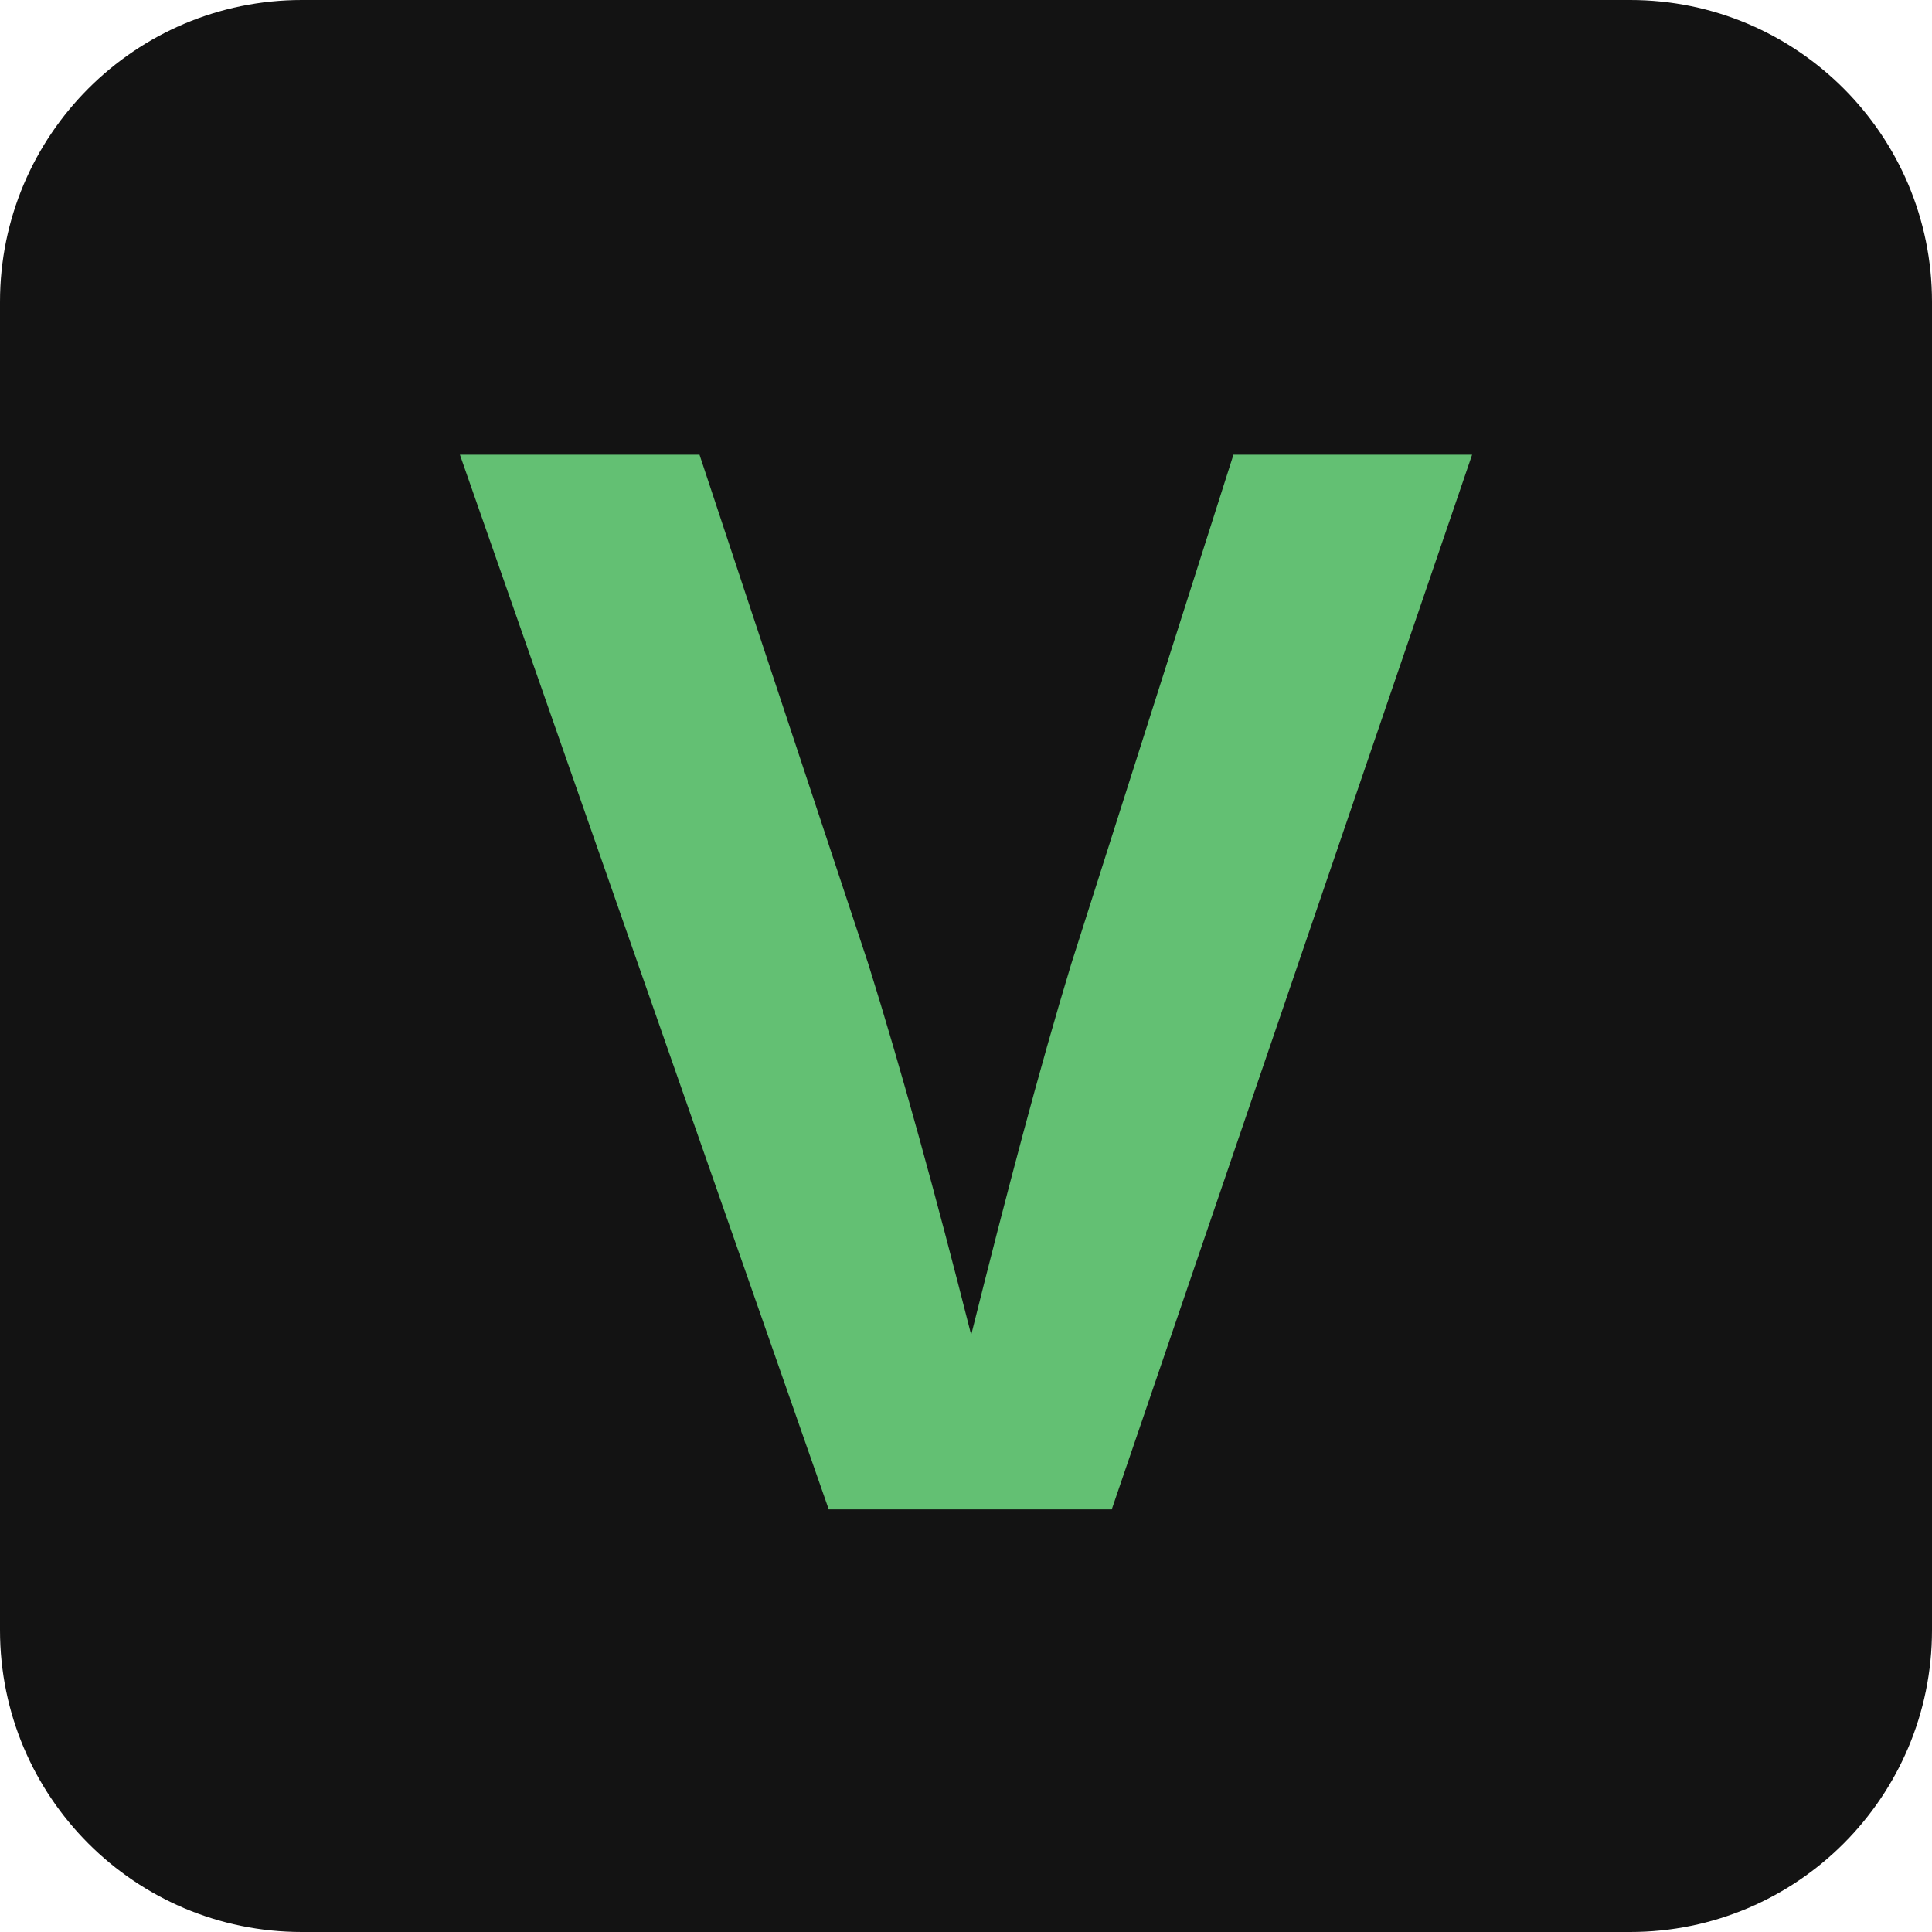
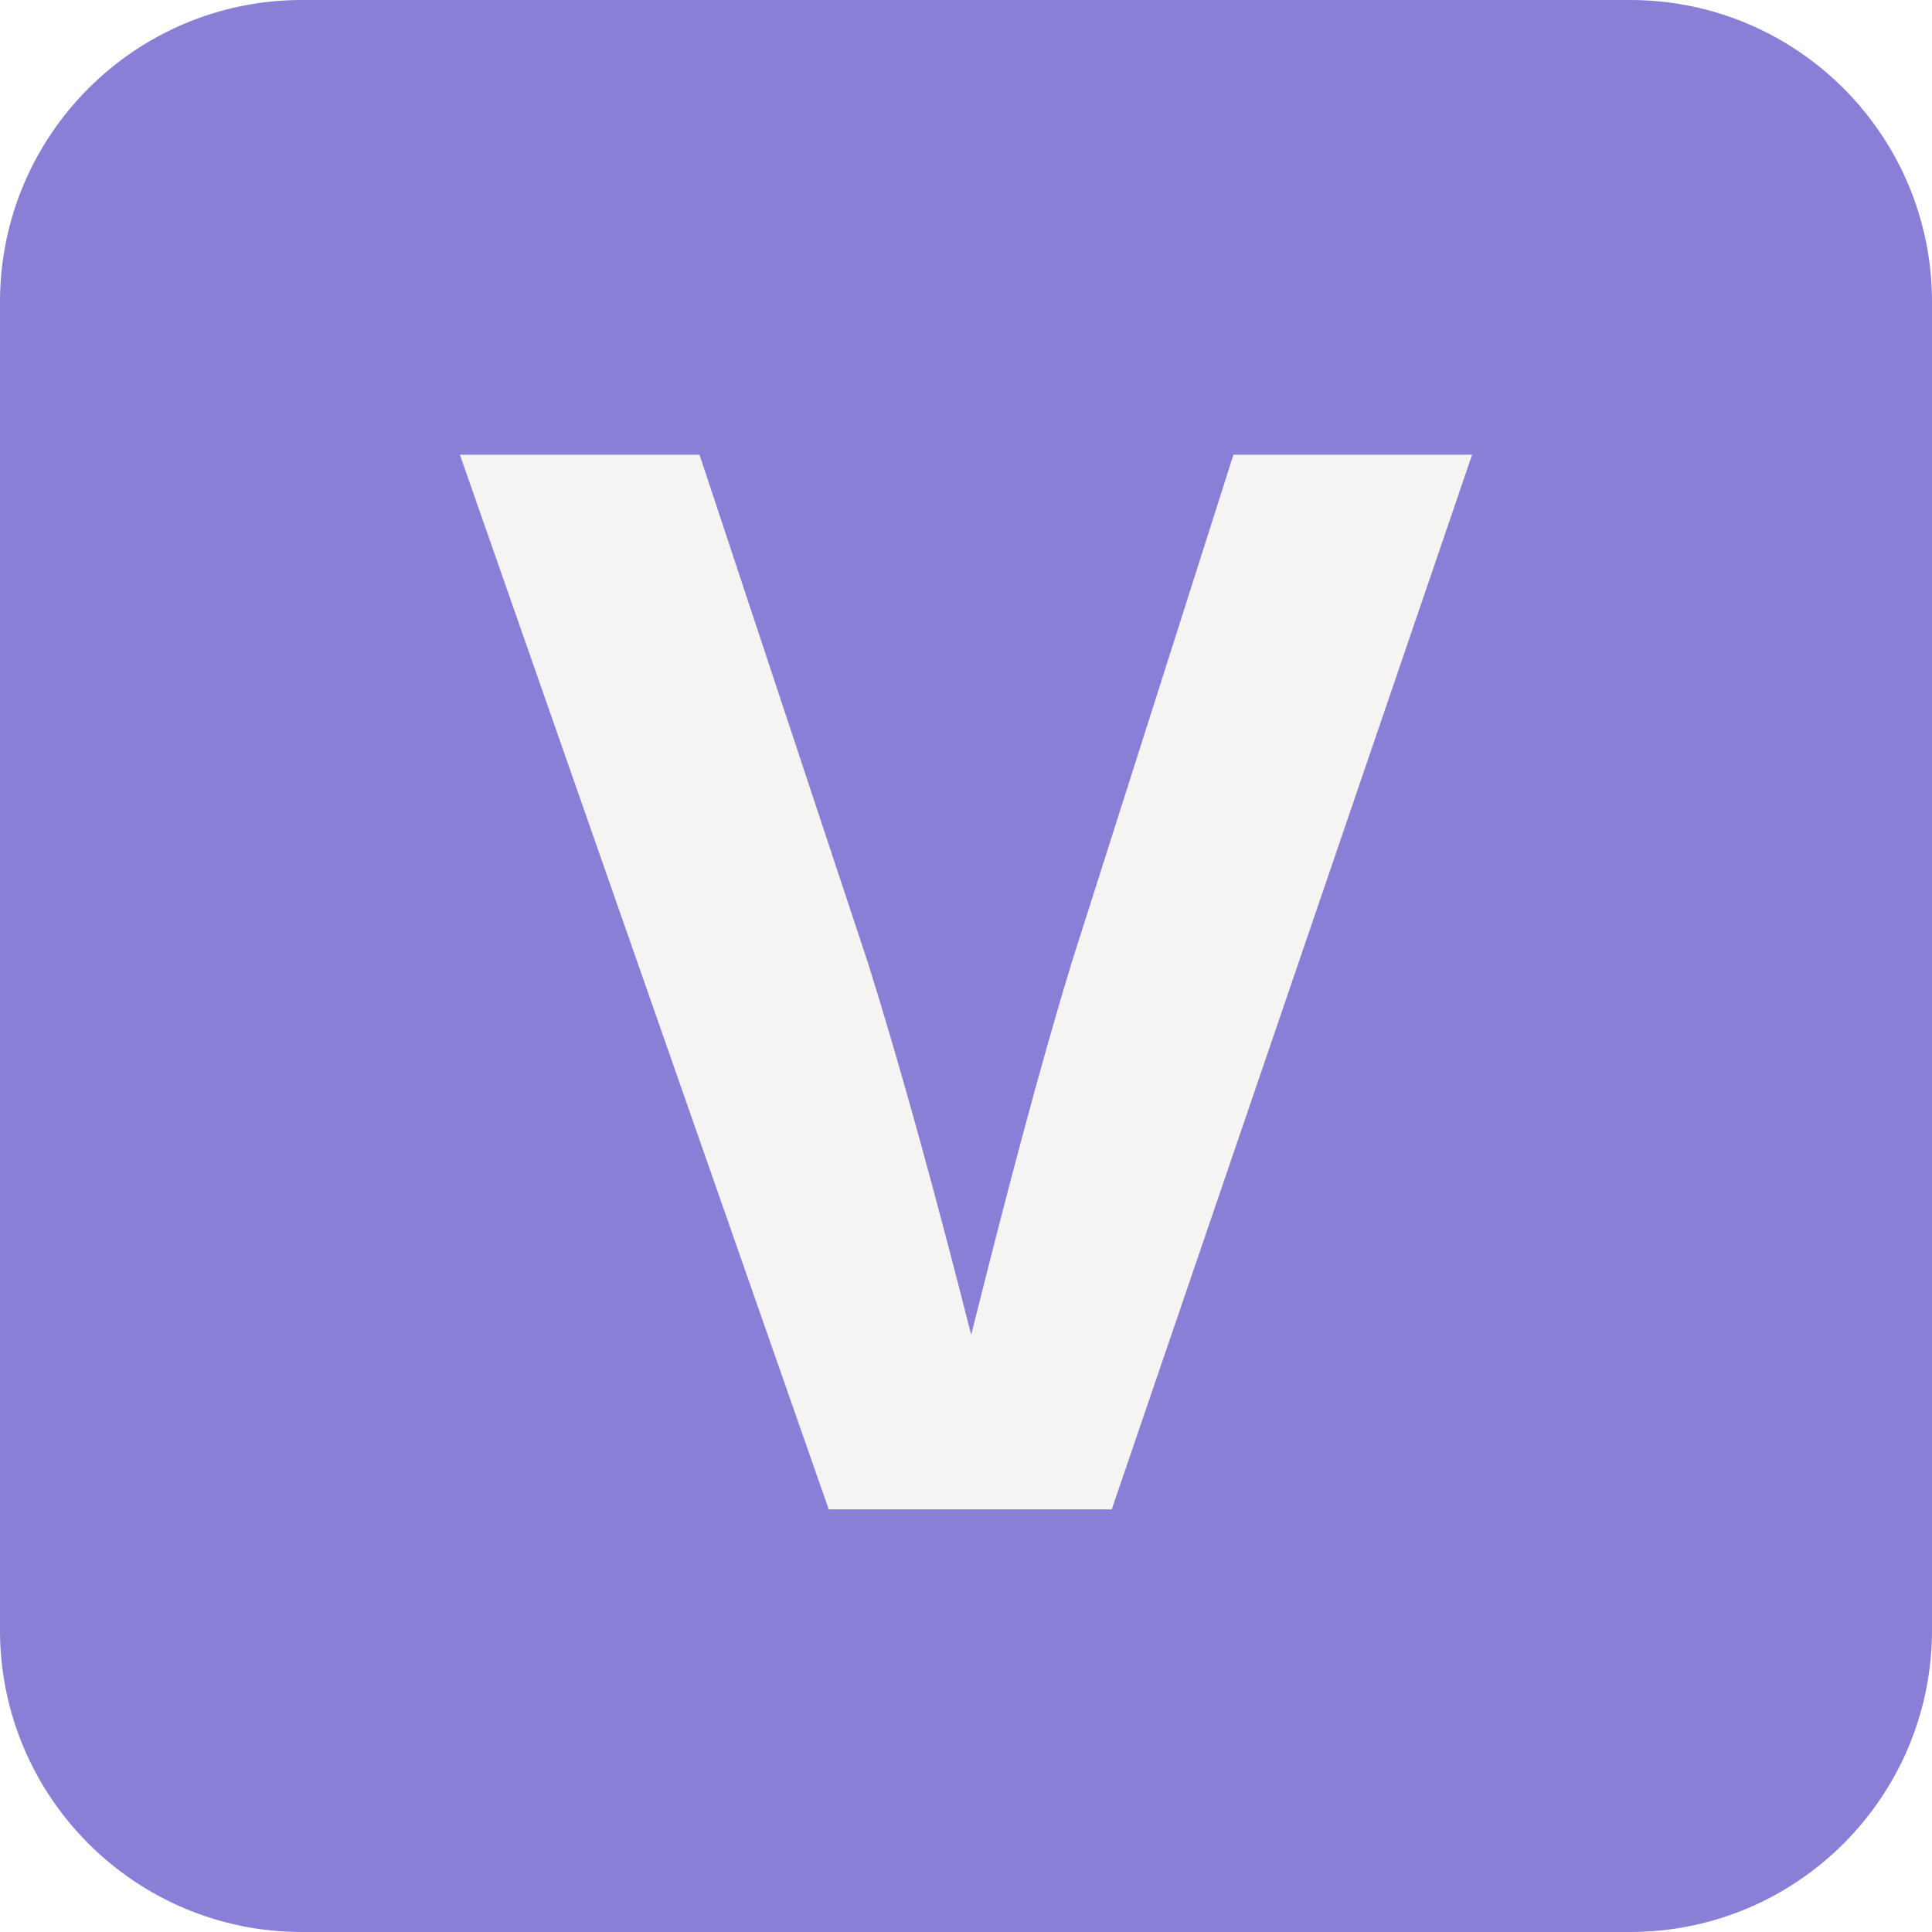
<svg xmlns="http://www.w3.org/2000/svg" width="32" height="32">
-   <rect width="32" height="32" fill="#131313" rx="5" ry="5" />
-   <text x="16" y="25" font-family="'Inter', sans-serif" font-weight="bold" font-size="24" fill="#63c073" text-anchor="middle">
+   <rect width="32" height="32" fill="#8a7fd7" rx="5" ry="5" />
+   <text x="16" y="25" font-family="'Inter', sans-serif" font-weight="bold" font-size="24" fill="#f5f4f2" text-anchor="middle">
        V
    </text>
</svg>
